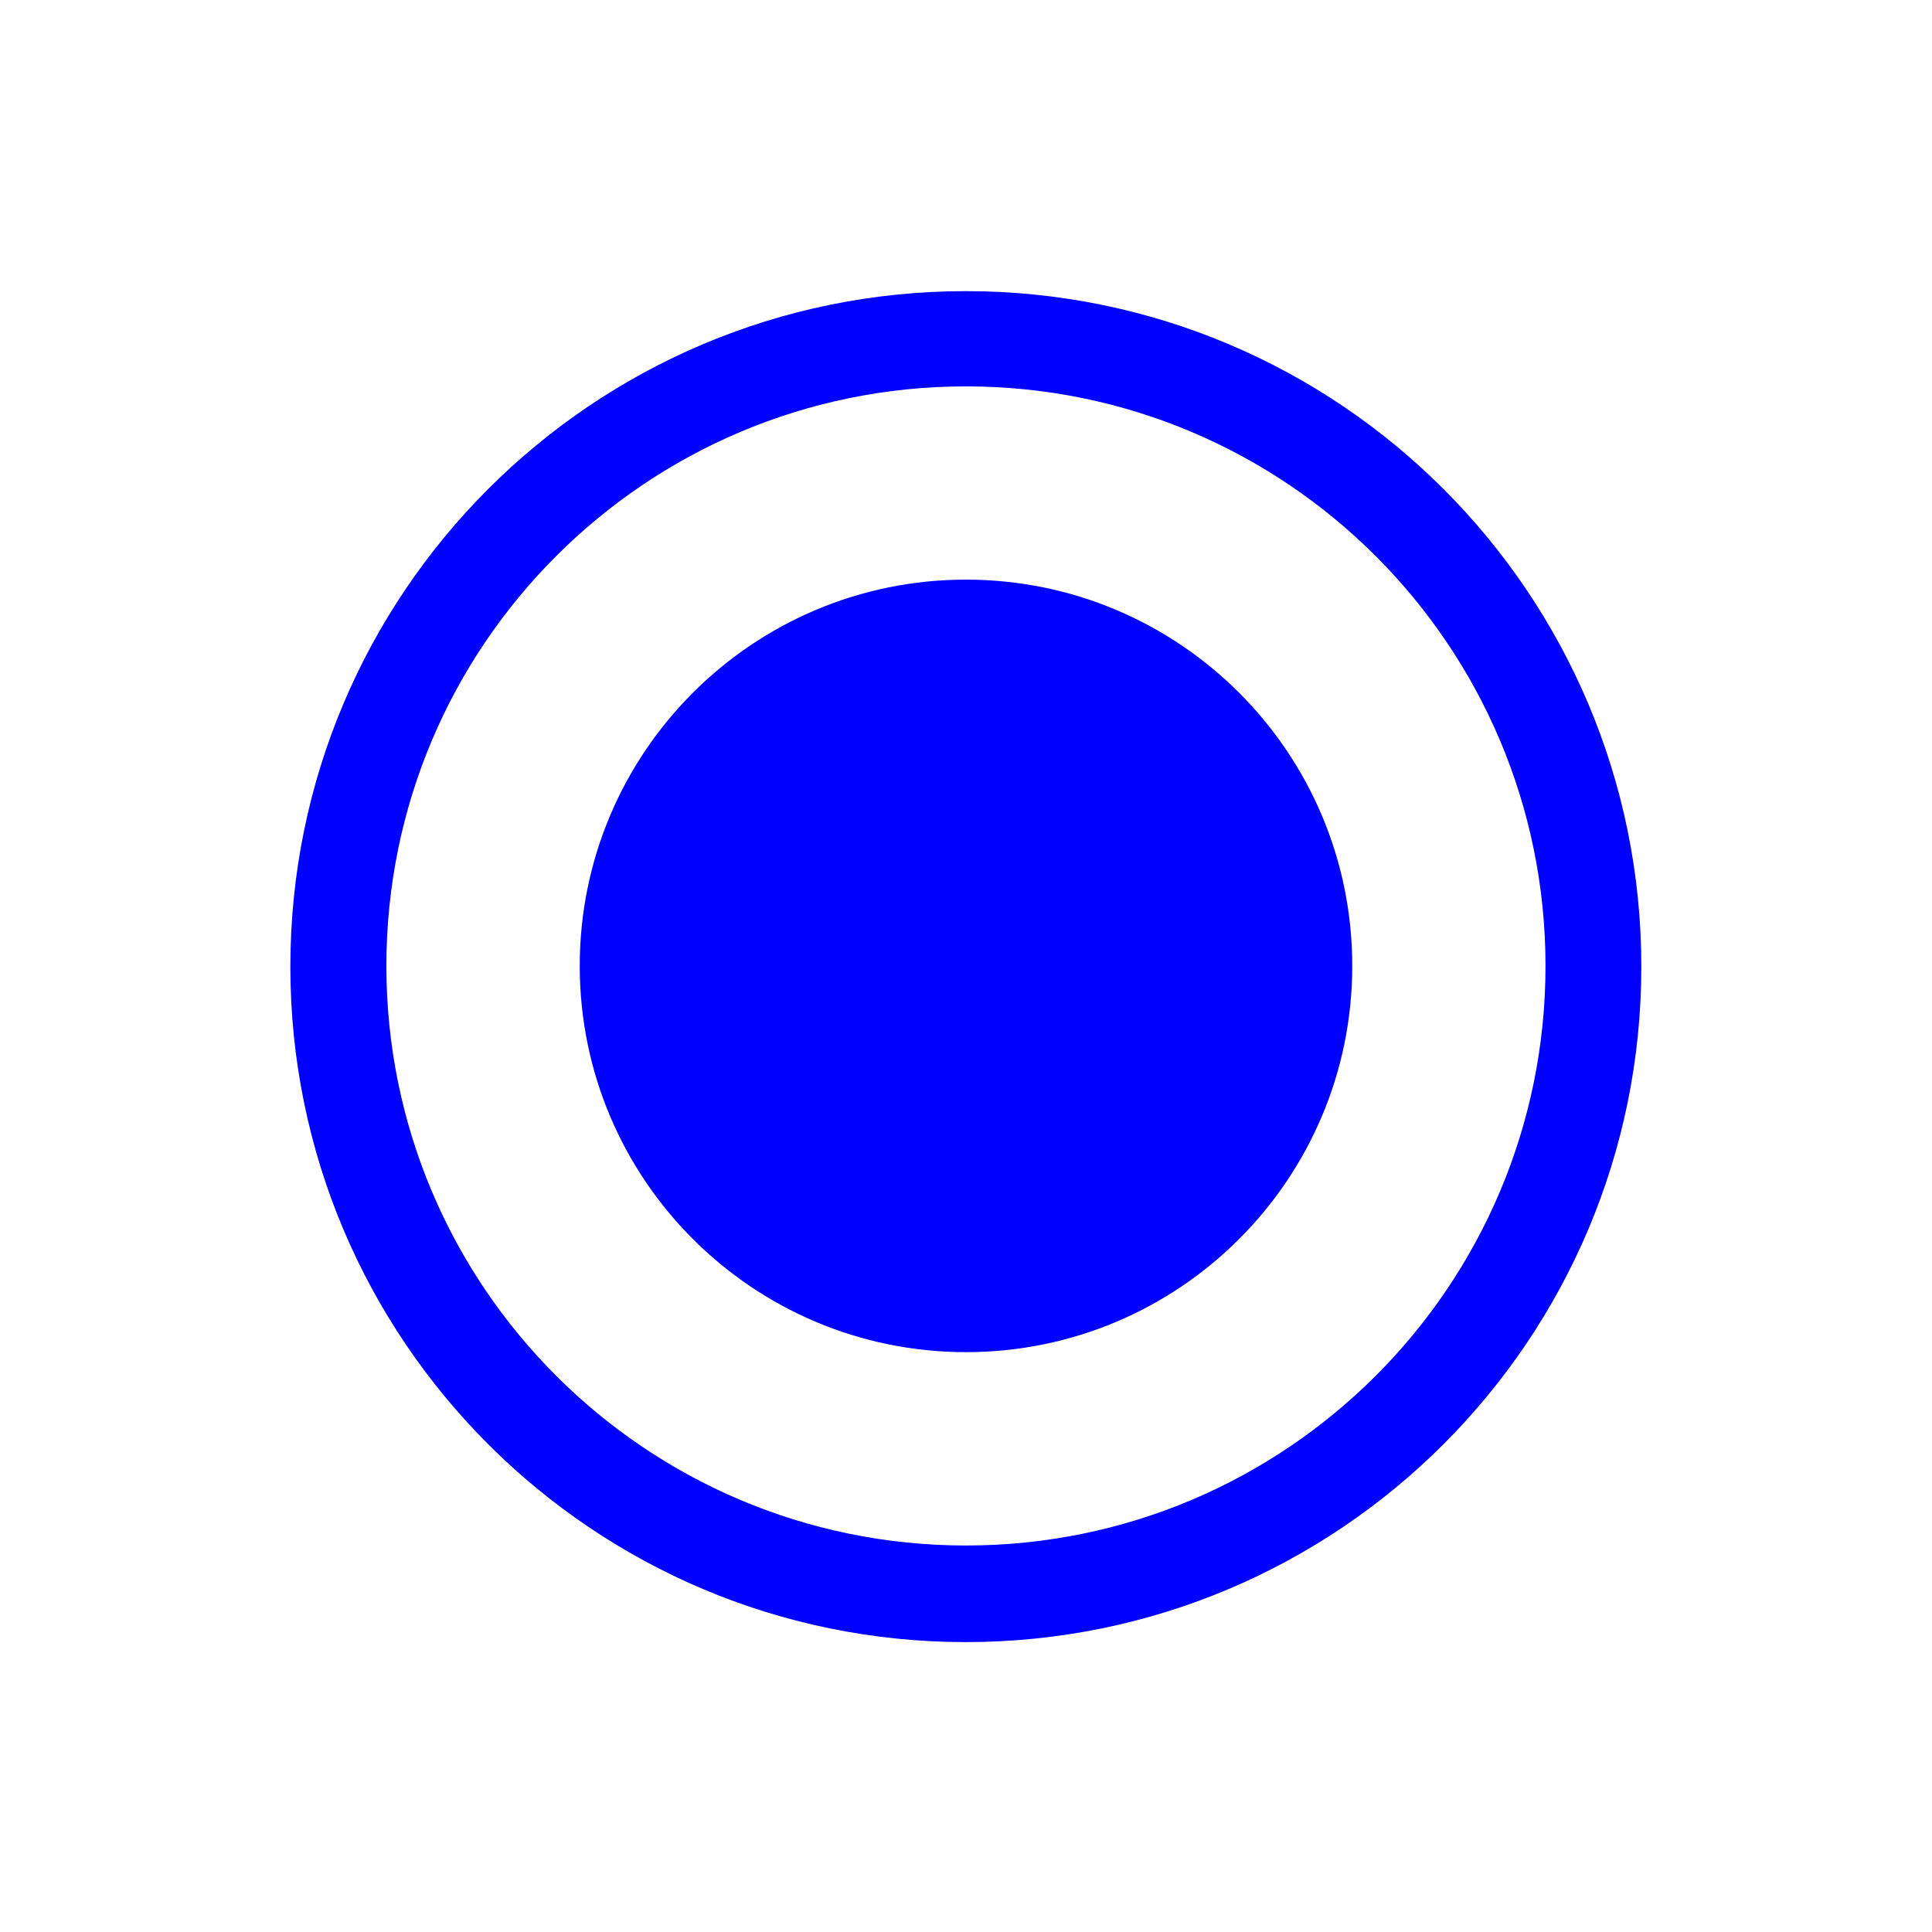
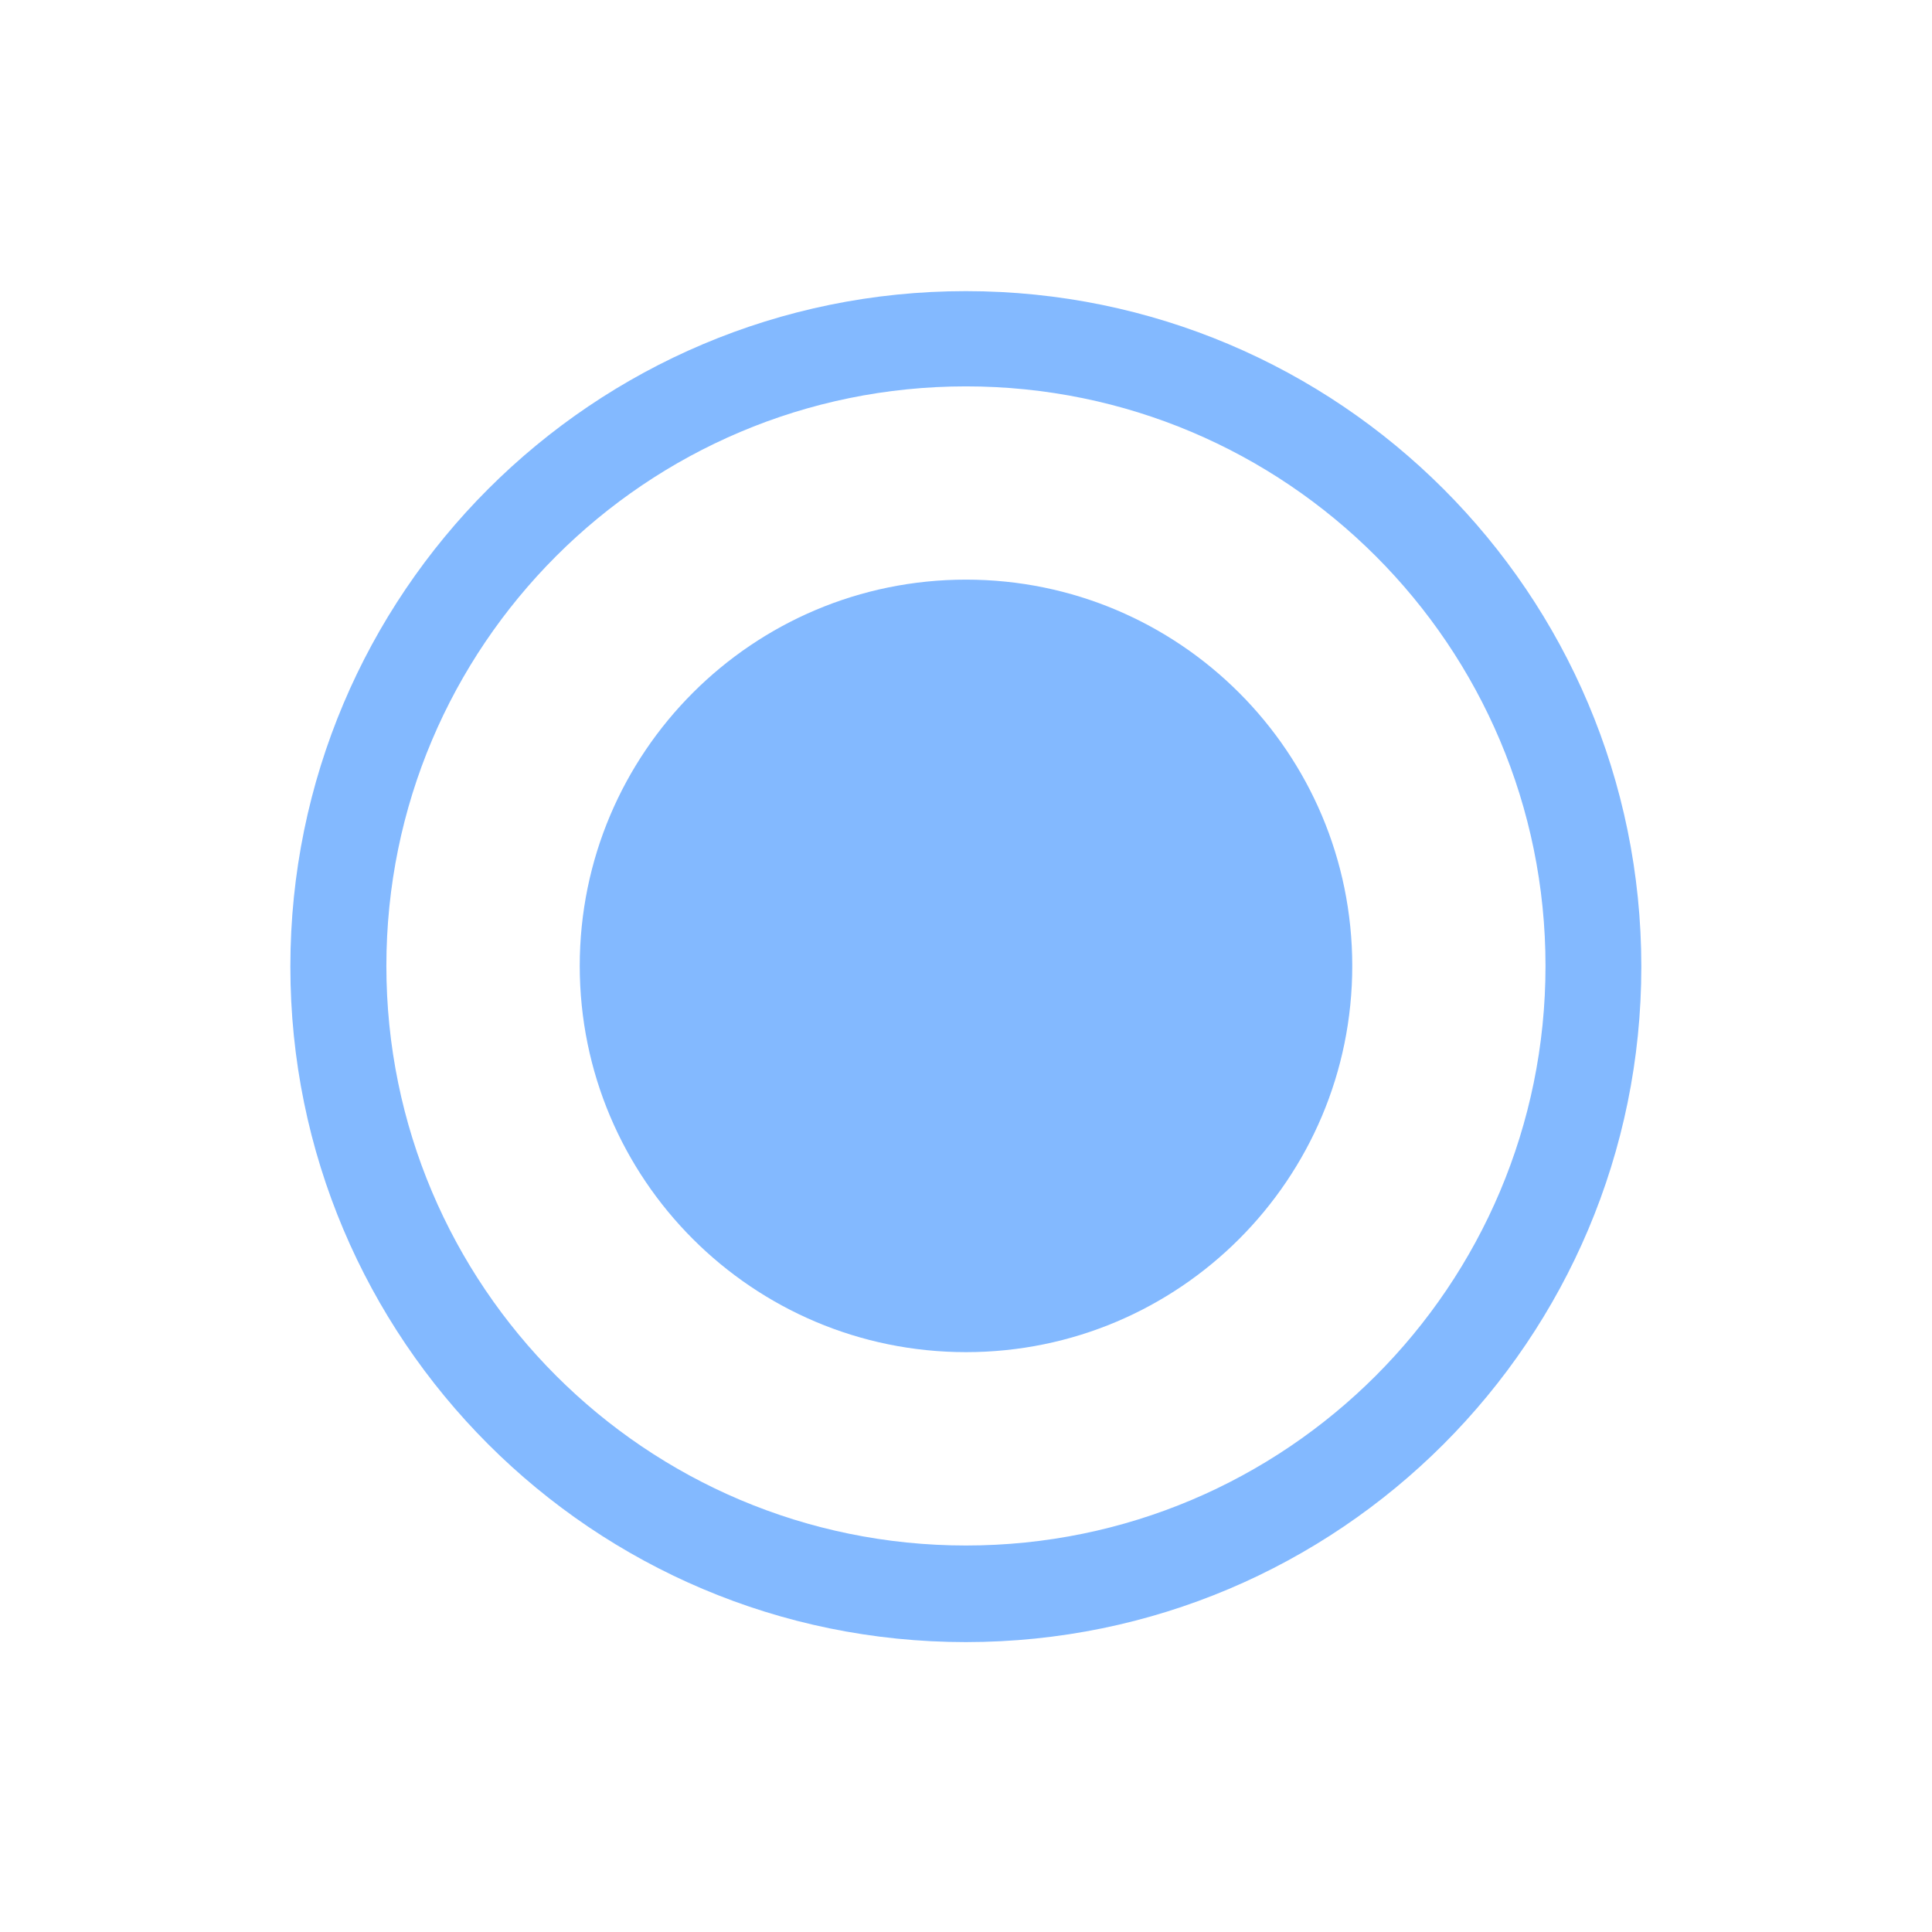
<svg xmlns="http://www.w3.org/2000/svg" width="20" height="20" viewBox="0 0 5.292 5.292" version="1.1" id="svg8">
  <defs id="defs2" />
  <g id="layer1" transform="translate(0,-291.7083)">
    <path style="opacity:1;fill:#ffc107;fill-opacity:1;stroke:none;stroke-width:0.386;stroke-miterlimit:4;stroke-dasharray:none;stroke-opacity:1" d="m 50.206,401.677 c 110.217,0.713 55.109,0.356 0,0 z" id="rect997" />
-     <path style="opacity:1;fill:#0000ff;fill-opacity:1;stroke:none;stroke-width:2.101;stroke-linecap:round;stroke-linejoin:round;stroke-miterlimit:4;stroke-dasharray:none;stroke-dashoffset:0;stroke-opacity:1;paint-order:stroke fill markers" d="M 10,3.014 A 6.993,6.993 0 0 0 3.006,10.006 6.993,6.993 0 0 0 10,17 6.993,6.993 0 0 0 16.992,10.006 6.993,6.993 0 0 0 10,3.014 Z M 10,4 a 6,6 0 0 1 6,6 6,6 0 0 1 -6,6 6,6 0 0 1 -6,-6 6,6 0 0 1 6,-6 z" transform="matrix(0.2645833,0,0,0.2645833,0,291.7083)" id="path826" />
-     <circle style="opacity:1;fill:#0000ff;fill-opacity:1;stroke:none;stroke-width:0.318;stroke-linecap:round;stroke-linejoin:round;stroke-miterlimit:4;stroke-dasharray:none;stroke-dashoffset:0;stroke-opacity:1;paint-order:stroke fill markers" id="circle830" cx="2.646" cy="294.354" r="1.058" />
+     <path style="opacity:1;fill:#83b9ff;fill-opacity:1;stroke:none;stroke-width:2.101;stroke-linecap:round;stroke-linejoin:round;stroke-miterlimit:4;stroke-dasharray:none;stroke-dashoffset:0;stroke-opacity:1;paint-order:stroke fill markers" d="M 10,3.014 A 6.993,6.993 0 0 0 3.006,10.006 6.993,6.993 0 0 0 10,17 6.993,6.993 0 0 0 16.992,10.006 6.993,6.993 0 0 0 10,3.014 Z M 10,4 a 6,6 0 0 1 6,6 6,6 0 0 1 -6,6 6,6 0 0 1 -6,-6 6,6 0 0 1 6,-6 z" transform="matrix(0.2645833,0,0,0.2645833,0,291.7083)" id="path826" />
+     <circle style="opacity:1;fill:#83b9ff;fill-opacity:1;stroke:none;stroke-width:0.318;stroke-linecap:round;stroke-linejoin:round;stroke-miterlimit:4;stroke-dasharray:none;stroke-dashoffset:0;stroke-opacity:1;paint-order:stroke fill markers" id="circle830" cx="2.646" cy="294.354" r="1.058" />
  </g>
</svg>
